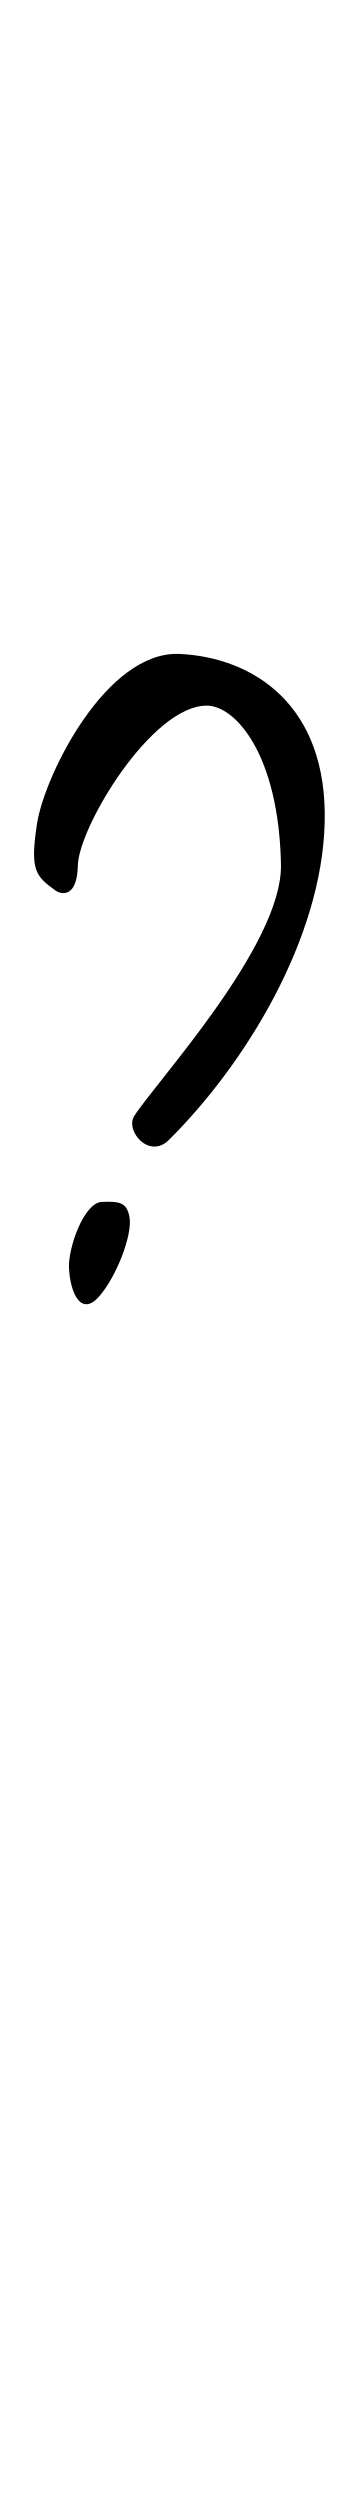
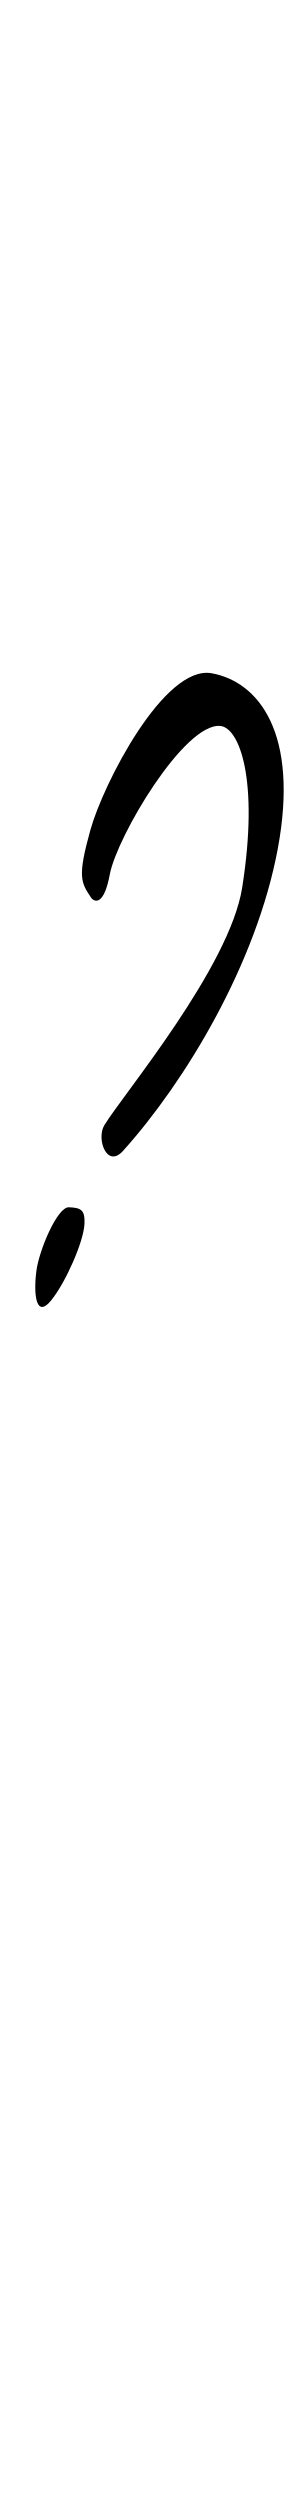
- <svg xmlns="http://www.w3.org/2000/svg" width="19" height="140" viewBox="0 0 19 140" fill="none">
-   <path d="M2.078 46.099C1.658 48.777 2.011 49.073 3.129 49.886C3.523 50.133 4.32 50.194 4.359 48.468C4.409 46.312 8.477 39.528 11.568 39.515C13.184 39.508 15.618 42.257 15.734 48.42C15.819 52.949 8.666 60.659 7.511 62.508C7.004 63.32 8.35 64.936 9.456 63.839C13.743 59.582 18.034 52.574 18.183 46.03C18.333 39.486 14.203 36.827 10.077 36.621C5.952 36.416 2.499 43.42 2.078 46.099Z" fill="black" />
-   <path d="M3.864 71.037C3.798 69.898 4.702 67.347 5.701 67.307C6.7 67.268 7.099 67.339 7.25 68.144C7.44 69.15 6.499 71.547 5.526 72.629C4.553 73.711 3.946 72.459 3.864 71.037Z" fill="black" />
+ <svg xmlns="http://www.w3.org/2000/svg" width="17" height="140" viewBox="0 0 17 140" fill="none">
+   <path d="M5.061 46.481C4.338 49.089 4.518 49.404 5.11 50.282C5.325 50.551 5.833 50.666 6.148 48.971C6.542 46.852 10.329 40.454 12.343 40.654C13.396 40.759 14.52 43.632 13.562 49.706C12.858 54.17 6.908 61.267 5.845 63.008C5.379 63.771 5.985 65.455 6.888 64.451C10.393 60.556 14.362 53.954 15.557 47.523C16.752 41.092 14.509 38.19 11.858 37.703C9.206 37.217 5.784 43.874 5.061 46.481Z" fill="black" />
+   <path d="M2.041 71.151C2.189 70.026 3.206 67.577 3.862 67.607C4.519 67.637 4.767 67.734 4.731 68.537C4.685 69.54 3.671 71.835 2.856 72.833C2.041 73.831 1.856 72.557 2.041 71.151Z" fill="black" />
</svg>
